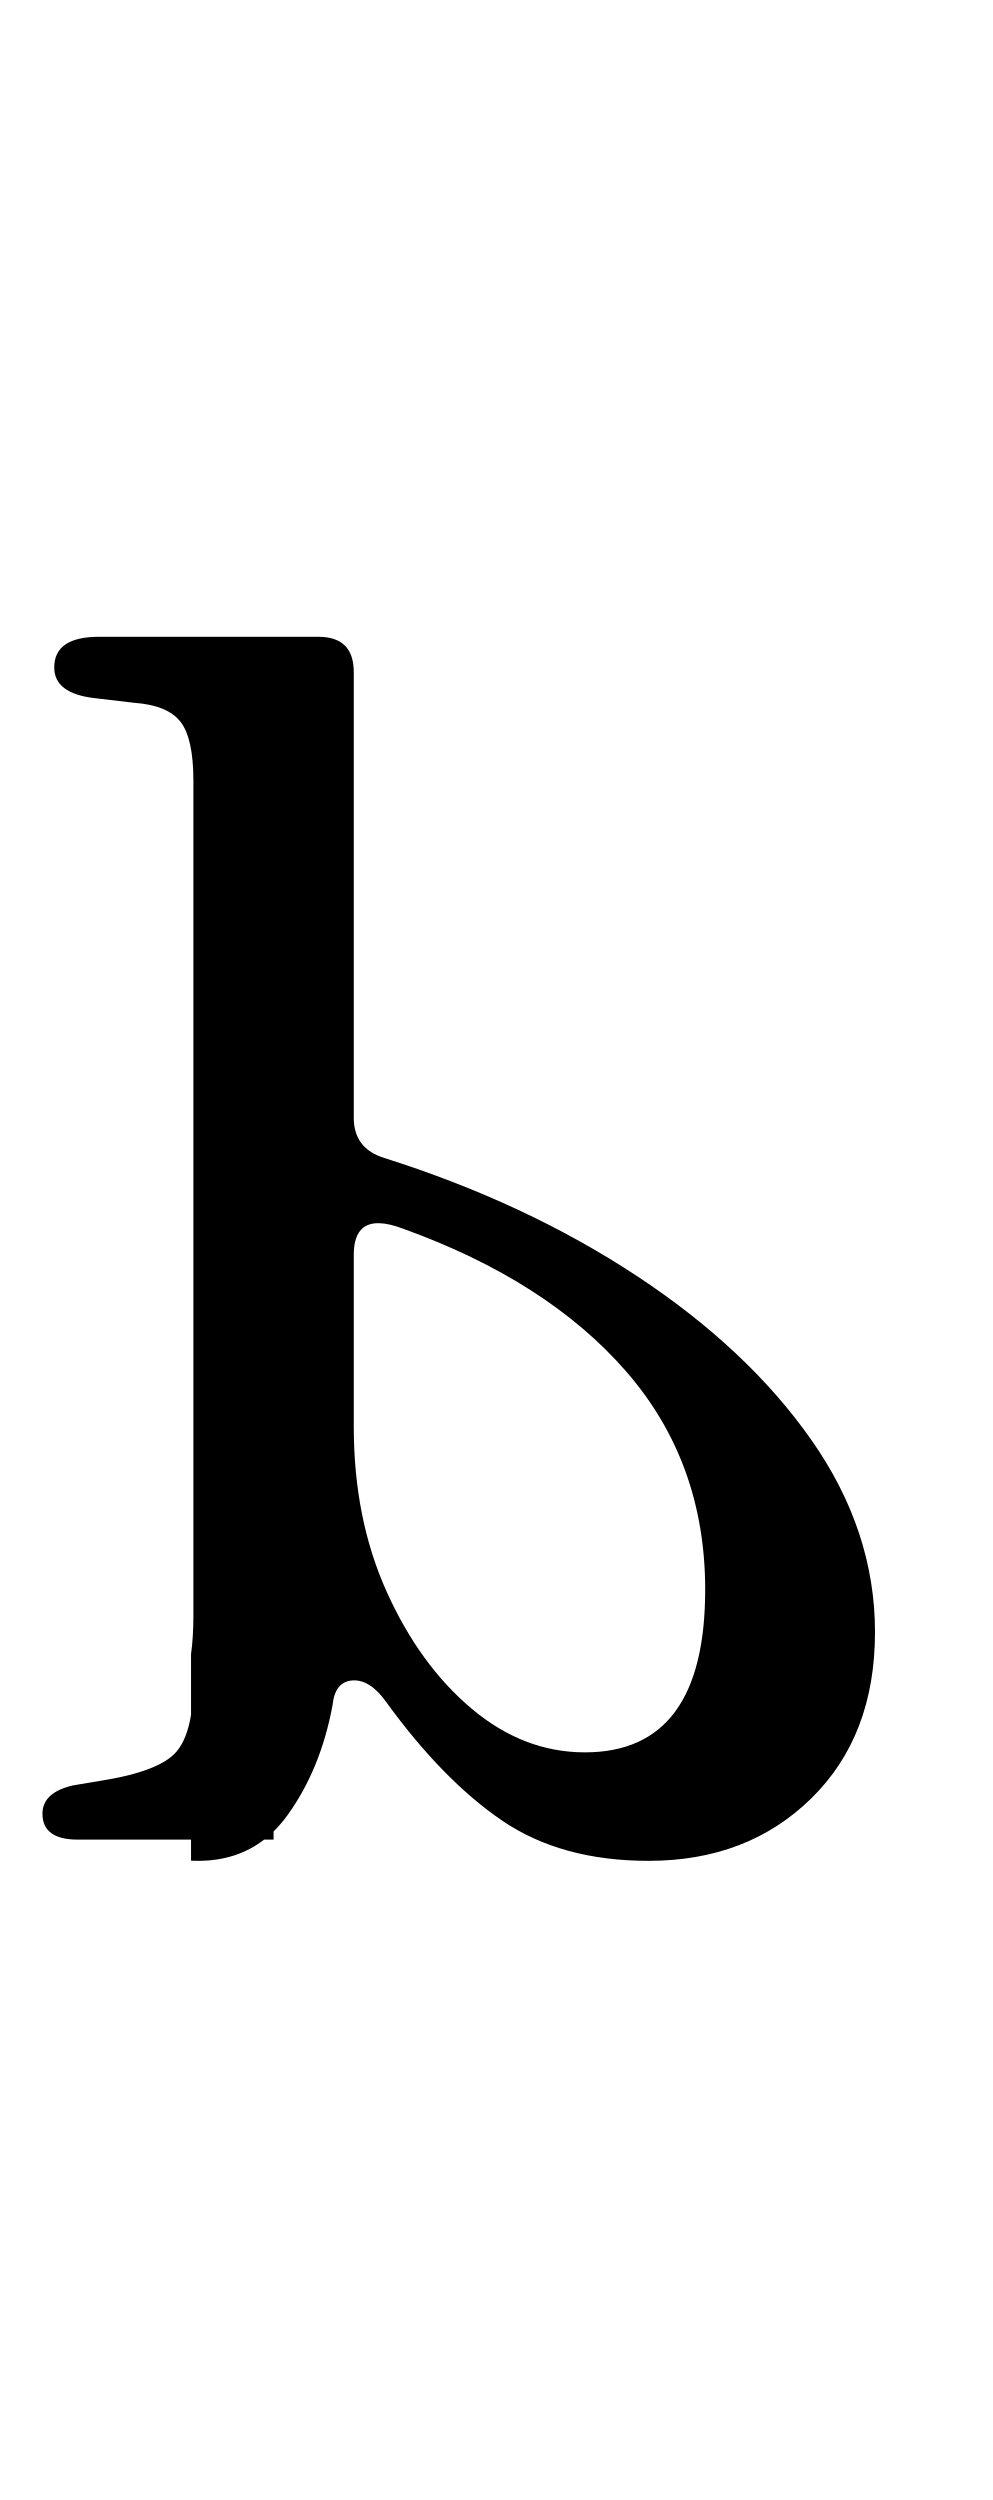
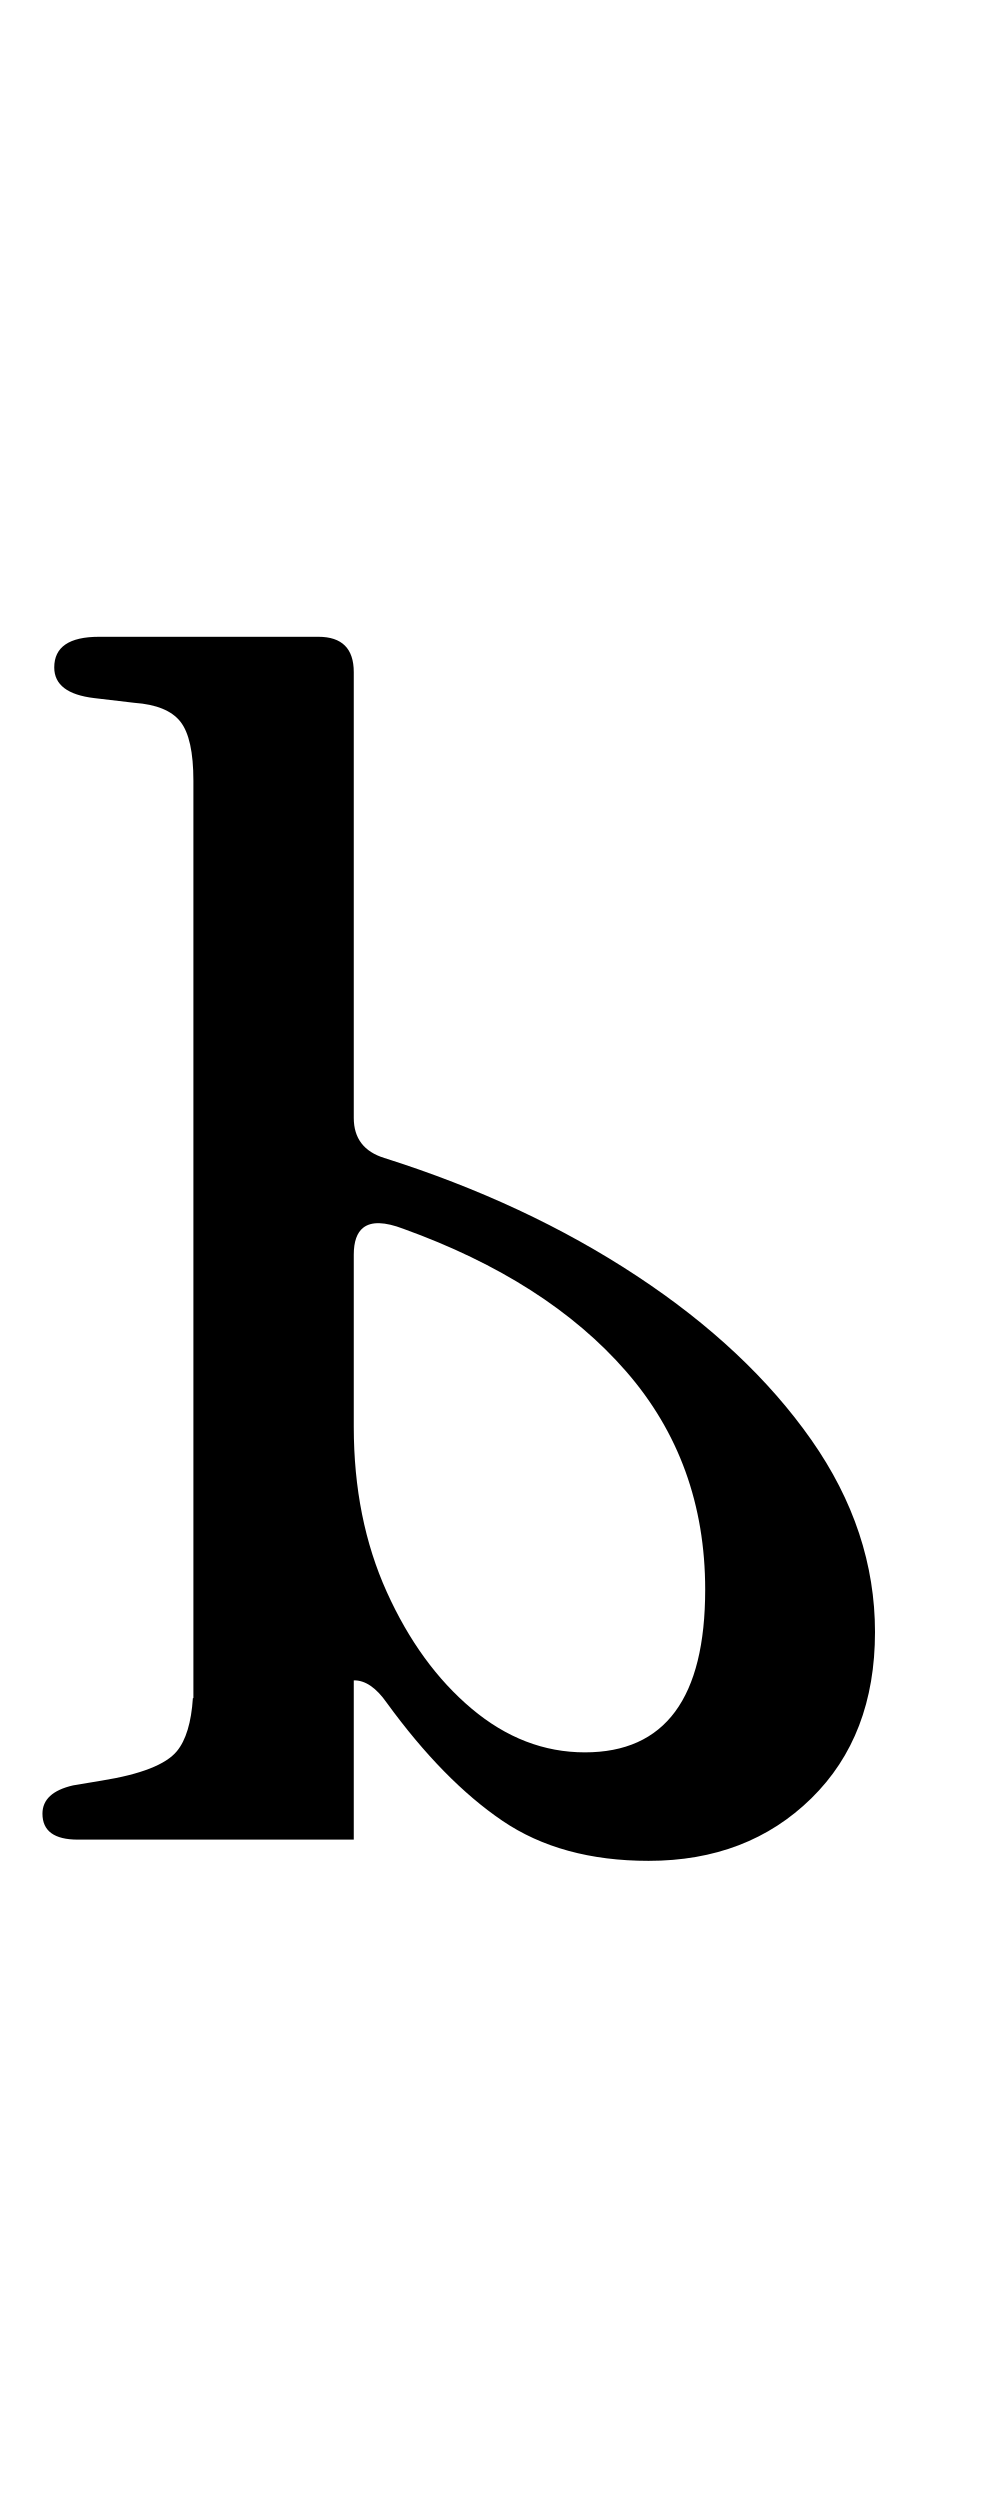
<svg xmlns="http://www.w3.org/2000/svg" viewBox="-20 -780 421 1060">
-   <path transform="scale(1,-1)" d="M255.0 -9.0Q297.0 -9.0 324.0 17.5Q351.0 44.0 351.0 88.0Q351.0 131.0 324.0 169.5Q297.0 208.0 250.0 239.0Q203.0 270.0 143.0 289.0Q130.0 293.0 130.0 306.0V495.0Q130.0 510.0 115.0 510.0H22.0Q3.0 510.0 3.0 497.0Q3.0 486.0 20.0 484.0L37.0 482.0Q51.0 481.0 56.5 474.0Q62.0 467.0 62.0 449.0V95.0Q62.0 85.835 61.0 78.67V52.911Q59.354 42.787 55.0 37.5Q48.0 29.0 23.0 25.0L11.0 23.0Q-2.0 20.0 -2.0 11.0Q-2.0 0.0 13.0 0.0H61.0V-8.928Q62.493 -9.0 64.0 -9.0Q80.305 -9.0 91.994 0.0H96.0V3.48Q99.2 6.6 102.0 10.5Q116.0 30.0 121.0 57.0Q122.0 67.0 129.5 67.5Q137.0 68.0 144.0 58.0Q168.0 25.0 193.0 8.0Q218.0 -9.0 255.0 -9.0ZM228.0 37.0Q202.0 37.0 180.0 55.5Q158.0 74.0 144.0 105.0Q130.0 136.0 130.0 175.0V248.0Q130.0 256.331 134.037 259.471Q139.208 263.492 151.0 259.0Q212.0 237.0 245.5 198.5Q279.0 160.0 279.0 106.0Q279.0 37.0 228.0 37.0Z" />
+   <path transform="scale(1,-1)" d="M255.0 -9.0Q297.0 -9.0 324.0 17.5Q351.0 44.0 351.0 88.0Q351.0 131.0 324.0 169.5Q297.0 208.0 250.0 239.0Q203.0 270.0 143.0 289.0Q130.0 293.0 130.0 306.0V495.0Q130.0 510.0 115.0 510.0H22.0Q3.0 510.0 3.0 497.0Q3.0 486.0 20.0 484.0L37.0 482.0Q51.0 481.0 56.5 474.0Q62.0 467.0 62.0 449.0V60.0H61.783Q60.769 44.505 55.0 37.5Q48.0 29.0 23.0 25.0L11.0 23.0Q-2.0 20.0 -2.0 11.0Q-2.0 0.0 13.0 0.0H130.0V67.522Q137.234 67.666 144.0 58.0Q168.0 25.0 193.0 8.0Q218.0 -9.0 255.0 -9.0ZM130.0 248.0Q130.0 256.331 134.037 259.471Q139.208 263.492 151.0 259.0Q212.0 237.0 245.5 198.5Q279.0 160.0 279.0 106.0Q279.0 37.0 228.0 37.0Q202.0 37.0 180.0 55.5Q158.0 74.0 144.0 105.0Q130.0 136.0 130.0 175.0Z" />
</svg>
